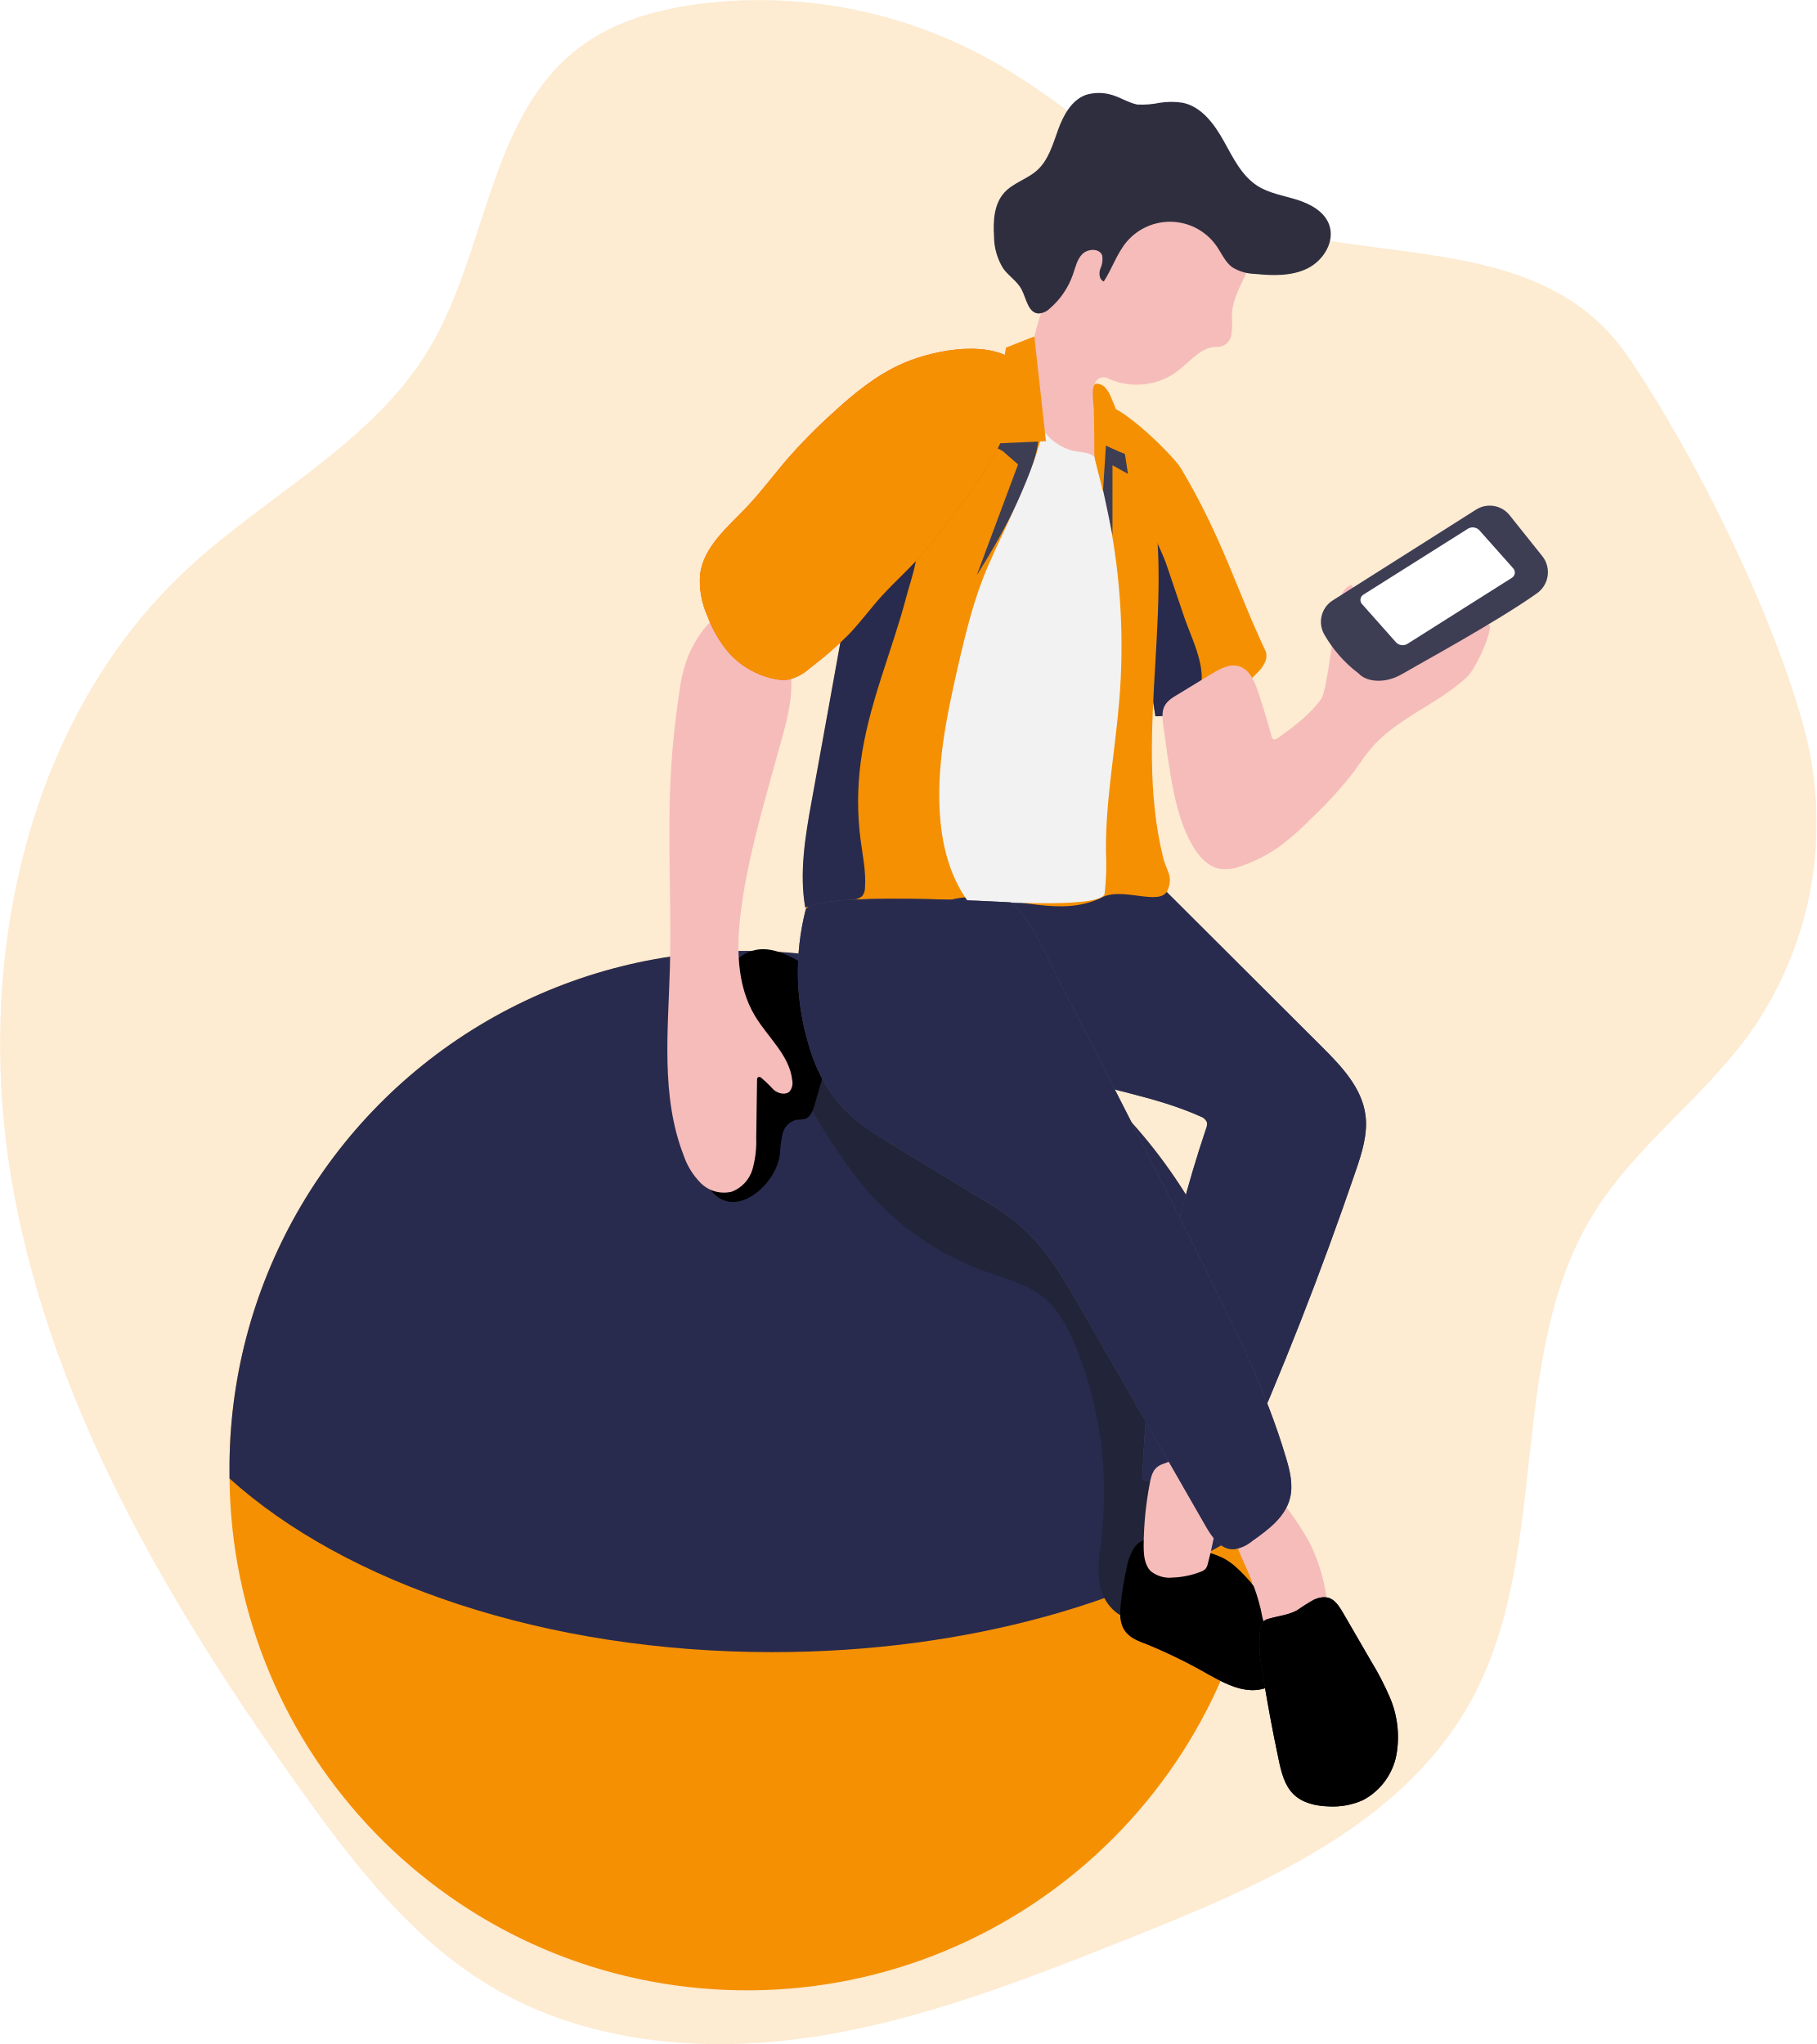
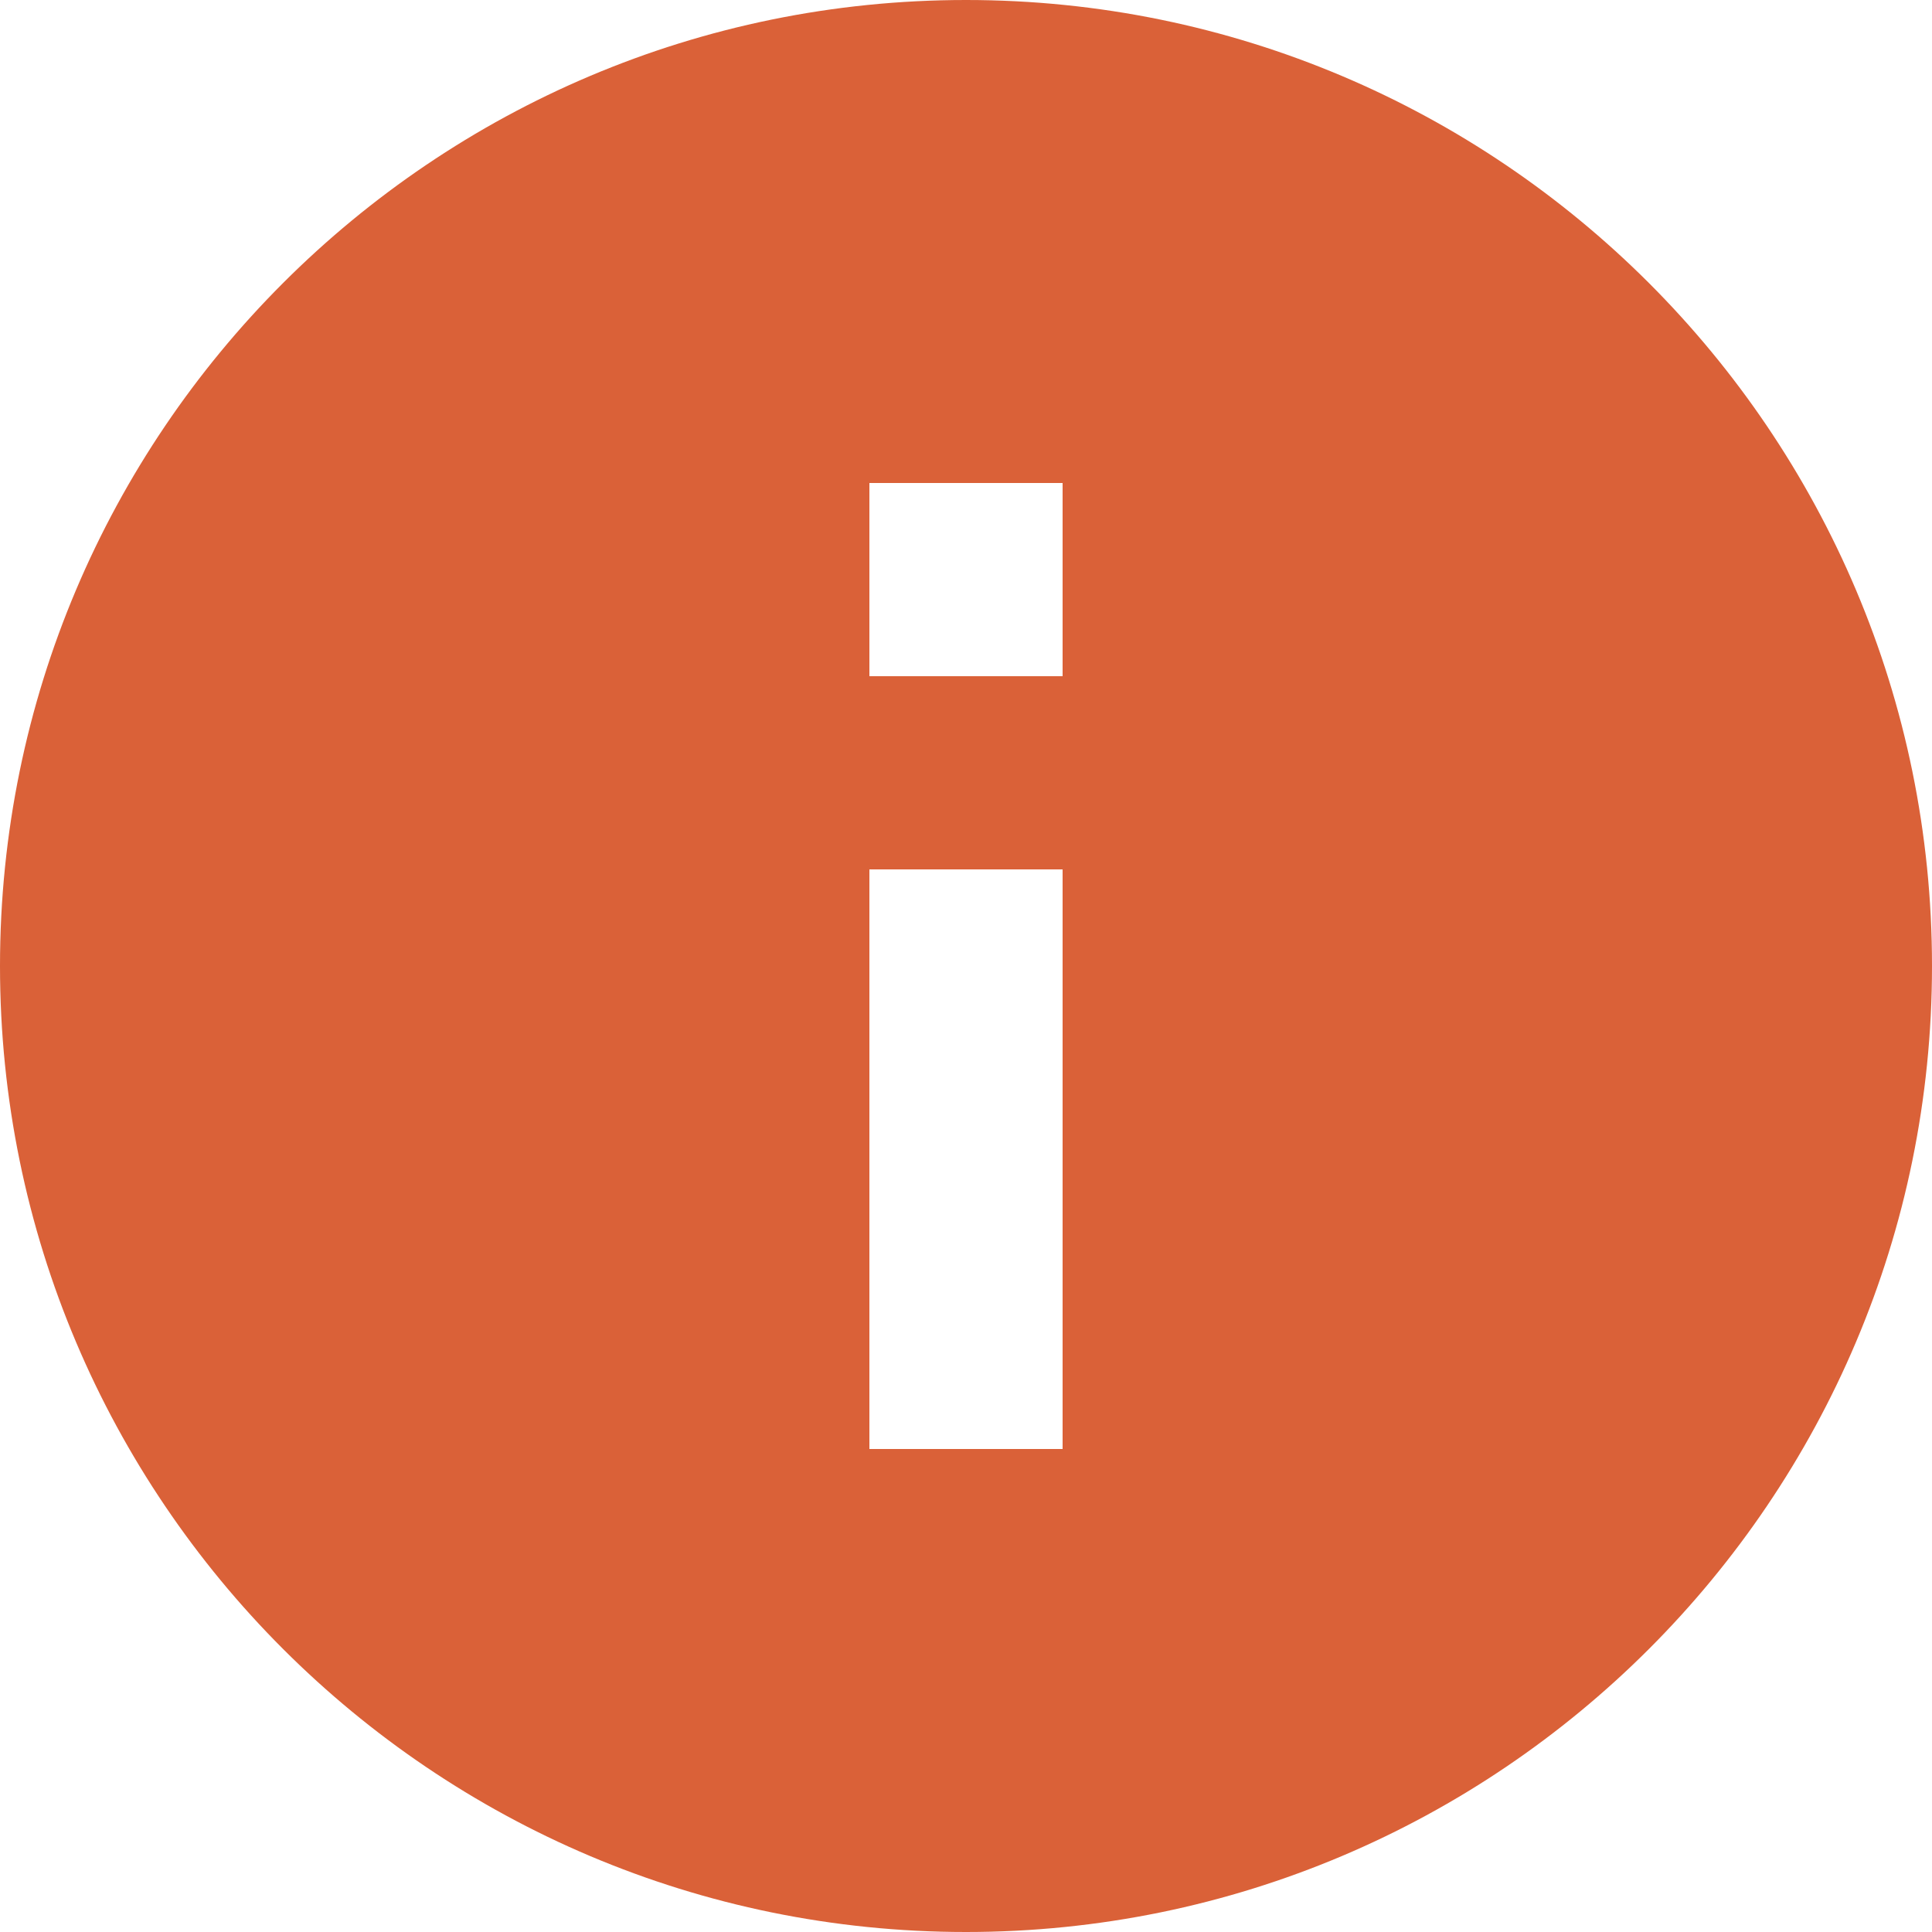
- <svg xmlns="http://www.w3.org/2000/svg" style="isolation:isolate" viewBox="0 0 351.9 396.01" width="351.9pt" height="396.01pt">
-   <defs>
-     <clipPath id="_clipPath_n1UdhwV10egiCVMxnyEb53tAHIbB1a7i">
-       <rect width="351.9" height="396.01" />
-     </clipPath>
-   </defs>
-   <g clip-path="url(#_clipPath_n1UdhwV10egiCVMxnyEb53tAHIbB1a7i)">
-     <g opacity="0.18">
-       <path d=" M 349.75 142.14 C 354.857 162.367 350.761 183.818 338.56 200.74 C 329.56 212.99 316.73 222.15 308.74 235.05 C 291.47 262.9 300.74 300.93 284.9 329.62 C 271.66 353.62 244.23 365.41 218.76 375.53 C 198.76 383.47 178.56 391.46 157.36 394.66 C 136.16 397.86 113.36 395.83 94.99 384.8 C 79.84 375.73 68.71 361.35 58.43 346.99 C 33.16 311.66 10.32 273.19 2.56 230.45 C -5.2 187.71 4.48 139.77 36.3 110.2 C 51.79 95.8 72.08 85.87 83.01 67.76 C 94.48 48.76 94.64 22.25 112.47 9.01 C 119.05 4.12 127.23 1.85 135.35 0.77 C 154.899 -1.746 174.74 2.07 191.96 11.66 C 209.43 21.45 223.77 37.01 242.8 43.27 C 267.43 51.38 299.04 45.15 315.41 69.15 C 328.56 88.45 343.91 119.66 349.75 142.14 Z " fill="rgb(245,144,3)" />
-     </g>
-     <path d=" M 244.95 128.48 C 244.664 129.083 244.275 129.631 243.8 130.1 C 239.989 134.126 235.055 136.913 229.64 138.1 C 227.728 138.54 225.772 138.762 223.81 138.76 C 222.66 131.34 221.49 123.91 220.59 116.46 L 220.59 116.46 C 219.88 110.64 219.35 104.83 219.1 98.99 C 218.93 95.33 211 82.57 212.62 79.15 C 214.41 75.39 227.3 88.26 228.75 90.71 C 236.8 104.21 239.69 114.65 245.21 126.26 C 245.419 127.005 245.326 127.803 244.95 128.48 L 244.95 128.48 Z " fill="rgb(245,144,3)" />
-     <path d=" M 230.94 136.74 C 230.554 137.242 230.118 137.705 229.64 138.12 C 227.728 138.56 225.772 138.782 223.81 138.78 C 222.66 131.36 221.49 123.93 220.59 116.48 L 220.59 116.48 Q 221.1 107.7 222.44 98.99 C 222.06 101.42 225.05 106.72 225.86 109.1 L 229.37 119.47 C 231.2 124.88 235.11 131.46 230.94 136.74 Z " fill="rgb(40,43,78)" />
-     <path d=" M 226.63 149.43 C 227.43 154.31 228.45 159.25 230.86 163.57 C 232.1 165.79 233.95 167.97 236.46 168.36 C 237.856 168.492 239.263 168.283 240.56 167.75 C 243.248 166.825 245.783 165.504 248.08 163.83 C 250.275 162.147 252.344 160.305 254.27 158.32 C 257.135 155.616 259.786 152.694 262.2 149.58 C 263.31 148.08 264.32 146.5 265.53 145.07 C 270.53 139.12 278.53 136.45 284.2 131.14 C 285.73 129.72 288.83 123.22 288.6 121.14 C 286.52 119.94 282.25 124.77 279.95 125.47 C 277.65 126.17 275.5 127.31 273.19 127.96 C 270.424 128.731 267.505 128.769 264.72 128.07 C 263.78 127.83 262.66 113 261.72 113.34 C 261.247 113.538 260.823 113.839 260.48 114.22 C 258.54 116.22 257.48 133.29 255.87 135.51 C 253.66 138.51 250.6 140.79 247.57 142.97 C 247.3 143.16 246.96 143.36 246.66 143.21 C 246.46 143.061 246.33 142.837 246.3 142.59 C 245.51 139.66 244.62 136.75 243.65 133.88 C 242.97 131.88 242.01 129.68 240 129.08 C 238.21 128.55 236.35 129.56 234.75 130.53 C 232.69 131.79 230.61 133.03 228.56 134.3 C 227.42 135 226.04 135.68 225.5 136.97 C 224.84 138.52 225.4 140.66 225.59 142.25 C 225.89 144.66 226.24 147.05 226.63 149.43 Z " fill="rgb(245,188,186)" />
-     <path d=" M 244.88 285.44 C 244.88 288.5 244.73 291.51 244.46 294.5 C 239.615 347.641 193.977 387.663 140.659 385.531 C 87.34 383.398 45.045 339.858 44.46 286.5 C 44.46 286.16 44.46 285.83 44.46 285.5 C 44.1 249.458 63.122 215.999 94.276 197.873 C 125.431 179.747 163.919 179.747 195.074 197.873 C 226.228 215.999 245.25 249.458 244.89 285.5 L 244.88 285.44 Z " fill="rgb(245,144,3)" />
-     <linearGradient id="_lgradient_0" x1="0" y1="0.5" x2="0.816" y2="-0.078" gradientTransform="matrix(200.44,0,0,135.861,44.455,184.229)" gradientUnits="userSpaceOnUse">
-       <stop offset="0%" stop-opacity="1" style="stop-color:rgb(40,43,78)" />
-       <stop offset="47.917%" stop-opacity="1" style="stop-color:rgb(40,43,78)" />
-       <stop offset="100%" stop-opacity="1" style="stop-color:rgb(40,43,78)" />
-     </linearGradient>
-     <path d=" M 244.88 285.44 C 244.88 288.5 244.73 291.51 244.46 294.5 C 221.4 310.19 187.46 320.09 149.61 320.09 C 105.61 320.09 66.95 306.72 44.46 286.45 C 44.46 286.11 44.46 285.78 44.46 285.45 C 44.1 249.408 63.122 215.949 94.276 197.823 C 125.431 179.697 163.919 179.697 195.074 197.823 C 226.228 215.949 245.25 249.408 244.89 285.45 L 244.88 285.44 Z " fill="url(#_lgradient_0)" />
-     <path d=" M 190.62 246.26 C 194.62 247.7 198.97 248.73 202.25 251.46 C 205.16 253.87 206.93 257.36 208.36 260.85 C 213.128 272.562 214.848 285.292 213.36 297.85 C 212.96 301.19 212.36 304.63 213.23 307.85 C 214.1 311.07 217.07 314.09 220.41 313.69 C 225.04 304.49 225.14 293.75 225.15 283.45 C 225.15 275.93 225.15 268.25 222.63 261.16 C 220.57 255.32 216.93 250.16 213.17 245.25 C 199.46 227.25 182.87 210.46 161.75 202.37 C 160.874 201.922 159.868 201.798 158.91 202.02 C 154.56 203.61 155.27 211.35 156.96 214.46 C 159.36 218.756 162.032 222.895 164.96 226.85 C 171.383 235.737 180.32 242.497 190.62 246.26 L 190.62 246.26 Z " fill="rgb(34,36,57)" />
-     <linearGradient id="_lgradient_1" x1="0" y1="0.5" x2="0.671" y2="1.241" gradientTransform="matrix(27.776,0,0,48.972,134.607,183.901)" gradientUnits="userSpaceOnUse">
-       <stop offset="100%" stop-opacity="1" style="stop-color:rgb(0,0,0)" />
-       <stop offset="100%" stop-opacity="1" style="stop-color:rgb(0,0,0)" />
-       <stop offset="100%" stop-opacity="1" style="stop-color:rgb(0,0,0)" />
-     </linearGradient>
-     <path d=" M 151.07 223.66 C 151.129 222.314 151.303 220.976 151.59 219.66 C 151.904 218.329 152.934 217.283 154.26 216.95 C 154.809 216.935 155.357 216.885 155.9 216.8 C 157.01 216.46 157.48 215.17 157.8 214.06 L 161.35 201.66 C 162.03 199.26 162.72 196.74 162.2 194.31 C 161.38 190.51 157.89 187.94 154.49 186.08 C 152.02 184.72 149.24 183.51 146.49 184.02 C 142.23 184.81 139.76 189.21 138.17 193.24 C 136.32 197.558 135.181 202.148 134.8 206.83 C 134.52 212.24 134.06 225.49 137.41 230.22 C 142.05 236.86 150.33 229.66 151.07 223.66 Z " fill="url(#_lgradient_1)" />
-     <path d=" M 205.01 208.01 C 214.08 211.08 223.75 212.37 232.49 216.28 C 233.059 216.452 233.531 216.855 233.79 217.39 C 233.866 217.823 233.811 218.269 233.63 218.67 C 226.249 240.621 222.086 263.526 221.27 286.67 C 226.5 287.611 231.844 287.729 237.11 287.02 C 237.702 286.983 238.275 286.801 238.78 286.49 C 239.265 286.065 239.631 285.52 239.84 284.91 Q 252.53 256.42 262.62 226.86 C 263.81 223.37 264.99 219.72 264.51 216.06 C 263.82 210.73 259.81 206.53 256 202.74 L 226.31 173.12 C 225.555 172.269 224.628 171.587 223.59 171.12 C 222.396 170.765 221.133 170.703 219.91 170.94 C 208.2 172.39 192.21 172.84 170.69 171.94 C 167.9 171.82 181.69 187.71 182.84 190.76 C 183.76 193.18 186.67 196.3 188.45 198.18 C 192.91 202.86 198.93 205.95 205.01 208.01 Z " fill="rgb(82,82,99)" />
-     <path d=" M 205.01 208.01 C 214.08 211.08 223.75 212.37 232.49 216.28 C 233.059 216.452 233.531 216.855 233.79 217.39 C 233.866 217.823 233.811 218.269 233.63 218.67 C 226.249 240.621 222.086 263.526 221.27 286.67 C 226.5 287.611 231.844 287.729 237.11 287.02 C 237.702 286.983 238.275 286.801 238.78 286.49 C 239.265 286.065 239.631 285.52 239.84 284.91 Q 252.53 256.42 262.62 226.86 C 263.81 223.37 264.99 219.72 264.51 216.06 C 263.82 210.73 259.81 206.53 256 202.74 L 226.31 173.12 C 225.555 172.269 224.628 171.587 223.59 171.12 C 222.396 170.765 221.133 170.703 219.91 170.94 C 208.2 172.39 192.21 172.84 170.69 171.94 C 167.9 171.82 181.69 187.71 182.84 190.76 C 183.76 193.18 186.67 196.3 188.45 198.18 C 192.91 202.86 198.93 205.95 205.01 208.01 Z " fill="rgb(40,43,78)" />
-     <path d=" M 219.75 299.8 C 219.022 300.934 218.528 302.202 218.3 303.53 C 217.767 305.854 217.373 308.209 217.12 310.58 C 216.92 312.42 216.85 314.42 217.9 315.93 C 218.95 317.44 220.68 317.99 222.3 318.62 C 226.378 320.298 230.34 322.246 234.16 324.45 C 236.74 325.87 239.43 327.34 242.37 327.45 C 245.31 327.56 248.56 325.95 249.23 323.09 C 249.462 321.713 249.345 320.3 248.89 318.98 C 247.285 313.242 244.137 308.054 239.79 303.98 C 239.028 303.236 238.178 302.588 237.26 302.05 C 236.379 301.595 235.458 301.22 234.51 300.93 C 231.839 299.953 229.102 299.168 226.32 298.58 C 223.89 298.19 221.43 297.47 219.75 299.8 Z " fill="rgb(46,46,63)" />
-     <linearGradient id="_lgradient_2" x1="0" y1="0.5" x2="0.974" y2="0.726" gradientTransform="matrix(32.346,0,0,29.294,217,298.161)" gradientUnits="userSpaceOnUse">
-       <stop offset="100%" stop-opacity="1" style="stop-color:rgb(0,0,0)" />
-       <stop offset="100%" stop-opacity="1" style="stop-color:rgb(0,0,0)" />
-       <stop offset="100%" stop-opacity="1" style="stop-color:rgb(0,0,0)" />
-     </linearGradient>
-     <path d=" M 219.75 299.8 C 219.022 300.934 218.528 302.202 218.3 303.53 C 217.767 305.854 217.373 308.209 217.12 310.58 C 216.92 312.42 216.85 314.42 217.9 315.93 C 218.95 317.44 220.68 317.99 222.3 318.62 C 226.378 320.298 230.34 322.246 234.16 324.45 C 236.74 325.87 239.43 327.34 242.37 327.45 C 245.31 327.56 248.56 325.95 249.23 323.09 C 249.462 321.713 249.345 320.3 248.89 318.98 C 247.285 313.242 244.137 308.054 239.79 303.98 C 239.028 303.236 238.178 302.588 237.26 302.05 C 236.379 301.595 235.458 301.22 234.51 300.93 C 231.839 299.953 229.102 299.168 226.32 298.58 C 223.89 298.19 221.43 297.47 219.75 299.8 Z " fill="url(#_lgradient_2)" />
-     <path d=" M 222.72 287.42 C 221.962 291.376 221.567 295.392 221.54 299.42 C 221.54 301.19 221.66 303.15 222.93 304.42 C 224.132 305.375 225.664 305.814 227.19 305.64 C 229.029 305.572 230.844 305.197 232.56 304.53 C 232.941 304.411 233.285 304.198 233.56 303.91 C 233.763 303.626 233.903 303.302 233.97 302.96 C 235.496 297.236 236.306 291.344 236.38 285.42 C 236.477 284.491 236.285 283.555 235.83 282.74 C 234.88 281.41 232.91 281.47 231.31 281.79 C 229.262 282.229 227.254 282.841 225.31 283.62 C 223.47 284.26 223.09 285.52 222.72 287.42 Z " fill="rgb(245,188,186)" />
-     <path d=" M 242.44 306.22 C 243.163 307.997 243.751 309.825 244.2 311.69 C 244.51 313.14 244.69 314.69 245.62 315.85 C 246.8 317.3 248.85 317.67 250.72 317.7 C 252.261 317.787 253.802 317.527 255.23 316.94 C 255.973 316.649 256.594 316.112 256.99 315.42 C 257.268 314.736 257.364 313.992 257.27 313.26 C 257.124 308.179 255.857 303.194 253.56 298.66 C 252.243 296.317 250.759 294.071 249.12 291.94 C 248.602 290.982 247.73 290.264 246.69 289.94 C 245.61 289.902 244.56 290.302 243.78 291.05 C 242.13 292.29 238.5 294.36 238.88 296.71 C 239.36 299.84 241.32 303.25 242.44 306.22 Z " fill="rgb(245,188,186)" />
-     <path d=" M 254.56 309.91 C 253.429 310.543 252.33 311.234 251.27 311.98 C 249.62 312.89 247.68 313.07 245.87 313.59 C 245.392 313.682 244.953 313.915 244.61 314.26 C 244.361 314.597 244.205 314.994 244.16 315.41 C 243.82 318.14 243.932 320.907 244.49 323.6 Q 245.87 332.34 247.71 341.01 C 248.22 343.39 248.83 345.9 250.56 347.61 C 252.29 349.32 254.92 349.91 257.38 349.98 C 259.682 350.112 261.981 349.683 264.08 348.73 C 267.462 346.919 269.834 343.664 270.52 339.89 C 271.171 336.144 270.712 332.289 269.2 328.8 C 268.173 326.414 266.977 324.105 265.62 321.89 Q 262.92 317.25 260.24 312.61 C 258.88 310.25 257.64 308.6 254.56 309.91 Z " fill="rgb(46,46,63)" />
-     <linearGradient id="_lgradient_3" x1="0" y1="0.5" x2="1" y2="0.5" gradientTransform="matrix(26.84,0,0,40.556,243.968,309.447)" gradientUnits="userSpaceOnUse">
-       <stop offset="100%" stop-opacity="1" style="stop-color:rgb(0,0,0)" />
-       <stop offset="100%" stop-opacity="1" style="stop-color:rgb(0,0,0)" />
-       <stop offset="100%" stop-opacity="1" style="stop-color:rgb(0,0,0)" />
-     </linearGradient>
-     <path d=" M 254.56 309.91 C 253.429 310.543 252.33 311.234 251.27 311.98 C 249.62 312.89 247.68 313.07 245.87 313.59 C 245.392 313.682 244.953 313.915 244.61 314.26 C 244.361 314.597 244.205 314.994 244.16 315.41 C 243.82 318.14 243.932 320.907 244.49 323.6 Q 245.87 332.34 247.71 341.01 C 248.22 343.39 248.83 345.9 250.56 347.61 C 252.29 349.32 254.92 349.91 257.38 349.98 C 259.682 350.112 261.981 349.683 264.08 348.73 C 267.462 346.919 269.834 343.664 270.52 339.89 C 271.171 336.144 270.712 332.289 269.2 328.8 C 268.173 326.414 266.977 324.105 265.62 321.89 Q 262.92 317.25 260.24 312.61 C 258.88 310.25 257.64 308.6 254.56 309.91 Z " fill="url(#_lgradient_3)" />
-     <path d=" M 133.4 126.87 C 132.525 129.072 131.94 131.378 131.66 133.73 C 130.709 139.821 130.101 145.961 129.84 152.12 C 129.34 163.88 130.1 175.66 129.77 187.42 C 129.43 199.65 127.99 212.33 132.39 223.74 C 133.075 225.811 134.232 227.693 135.77 229.24 C 137.352 230.787 139.621 231.407 141.77 230.88 C 143.709 230.133 145.188 228.525 145.77 226.53 C 146.321 224.559 146.564 222.515 146.49 220.47 L 146.65 209.29 C 146.65 209.06 146.65 208.79 146.88 208.69 C 147.076 208.622 147.293 208.664 147.45 208.8 C 148.31 209.543 149.128 210.335 149.9 211.17 C 150.79 211.89 152.21 212.24 153 211.41 C 153.442 210.821 153.613 210.072 153.47 209.35 C 152.99 204.51 148.77 201.02 146.26 196.85 C 142.64 190.85 142.64 183.29 143.55 176.31 C 144.68 167.57 147.04 159.04 149.39 150.54 L 151.39 143.35 C 152.9 137.89 154.39 131.93 152.19 126.7 C 150.398 122.626 146.768 119.653 142.42 118.7 C 138.24 117.93 134.91 123.47 133.4 126.87 Z " fill="rgb(245,188,186)" />
-     <path d=" M 226.24 172.34 C 224.95 175.81 217.67 171.76 213.51 173.84 C 205.57 177.84 196.51 173.73 187.66 173.84 C 178.24 174.01 171.74 183.29 162.39 184.47 C 161.71 184.61 161.01 184.61 160.33 184.47 C 159.04 184.09 158.28 182.8 157.73 181.59 C 156.923 179.723 156.346 177.766 156.01 175.76 C 154.85 169.12 156.01 162 157.25 155.25 Q 158.81 146.67 160.36 138.08 Q 162.16 128.08 163.99 117.96 C 164.701 113.509 165.704 109.11 166.99 104.79 C 167.23 104.04 167.48 103.31 167.75 102.59 C 170.076 96.725 172.882 91.063 176.14 85.66 C 178.14 82.19 180.14 78.66 183.23 76.03 C 186.68 73.12 191.13 71.67 195.6 70.97 C 199.62 70.212 203.765 70.453 207.67 71.67 C 209.9 72.45 210.74 74.81 212.51 76.26 C 214.754 77.922 216.756 79.888 218.46 82.1 C 220.191 84.771 221.427 87.731 222.11 90.84 C 228.38 115.22 219.31 141.52 225.27 165.97 C 225.95 168.84 227.27 169.6 226.24 172.34 Z " fill="rgb(245,144,3)" />
-     <path d=" M 217.72 86.7 L 218.5 91.81 L 215.5 90.14 L 215.5 103.68 L 212.08 88.64 L 215.39 83.82 L 217.72 86.7 L 217.72 86.7 Z " fill="rgb(61,61,84)" />
-     <path d=" M 192.32 86.37 L 194.21 87.37 L 197.21 89.98 L 189.21 111.44 C 189.21 111.44 200.83 93.56 201.21 84.44 C 201.445 78.83 200.746 73.22 199.14 67.84 L 192.32 86.37 Z " fill="rgb(61,61,84)" />
-     <path d=" M 166.7 147.88 C 166.065 152.793 166.065 157.767 166.7 162.68 C 167.11 165.77 167.77 168.85 167.56 171.95 C 167.57 172.556 167.376 173.147 167.01 173.63 C 166.54 174.012 165.964 174.239 165.36 174.28 Q 160.67 175.02 155.97 175.79 C 154.81 169.15 155.97 162.03 157.21 155.28 Q 158.77 146.7 160.32 138.11 Q 162.12 128.11 163.95 117.99 C 164.661 113.539 165.664 109.14 166.95 104.82 C 167.19 104.07 167.44 103.34 167.71 102.62 C 170.81 100.9 175.12 99.62 177.04 102.4 C 179.04 105.4 176.41 112.4 175.63 115.4 C 172.79 126.27 168.13 136.66 166.7 147.88 Z " fill="rgb(40,43,78)" />
-     <path d=" M 238.63 61.18 C 238.734 62.424 238.697 63.675 238.52 64.91 C 238.312 66.178 237.253 67.133 235.97 67.21 C 232.85 66.98 230.6 69.97 228.12 71.89 C 224.153 74.862 218.858 75.368 214.4 73.2 C 213.498 72.876 212.5 73.315 212.13 74.2 C 211.818 75.082 211.749 76.032 211.93 76.95 L 213.08 87.89 C 213.3 90 213.32 92.58 211.53 93.72 C 209.74 94.86 207.62 93.87 206.14 92.58 C 203.813 90.343 202.131 87.521 201.27 84.41 C 197.292 71.587 200.375 57.617 209.38 47.66 C 211.042 45.803 212.99 44.223 215.15 42.98 C 217.411 41.806 219.84 40.987 222.35 40.55 C 224.596 40.02 226.919 39.891 229.21 40.17 C 232.287 40.729 235.085 42.312 237.15 44.66 C 238.67 46.32 240.15 51.27 241.75 52.08 C 240.56 55.1 238.68 57.77 238.63 61.18 Z " fill="rgb(245,188,186)" />
-     <path d=" M 214.83 18.24 C 213.364 17.897 211.834 17.942 210.39 18.37 C 207.57 19.37 205.99 22.32 204.97 25.13 C 203.95 27.94 203.11 31.01 200.89 33 C 198.98 34.72 196.27 35.41 194.55 37.31 C 192.55 39.52 192.36 42.79 192.55 45.76 C 192.55 47.988 193.177 50.172 194.36 52.06 C 195.42 53.5 197.05 54.5 197.88 56.06 C 198.82 57.85 199.14 60.62 201.16 60.74 C 202.002 60.697 202.798 60.341 203.39 59.74 C 205.432 57.975 206.971 55.702 207.85 53.15 C 208.34 51.73 208.66 50.15 209.74 49.15 C 210.82 48.15 213.02 48.09 213.51 49.51 C 213.648 50.413 213.508 51.337 213.11 52.16 C 212.85 53.04 212.96 54.23 213.82 54.53 C 215.44 52.03 216.35 49.09 218.27 46.82 C 220.478 44.233 223.759 42.813 227.156 42.973 C 230.553 43.133 233.686 44.856 235.64 47.64 C 236.64 49.07 237.32 50.77 238.72 51.79 C 240.039 52.594 241.546 53.035 243.09 53.07 C 246.53 53.41 250.17 53.54 253.27 52.01 C 256.37 50.48 258.66 46.77 257.47 43.52 C 256.53 40.97 253.85 39.52 251.25 38.7 C 248.65 37.88 245.87 37.47 243.58 36.01 C 240.47 34.01 238.81 30.45 237 27.22 C 235.19 23.99 232.74 20.67 229.12 19.91 C 227.642 19.68 226.138 19.68 224.66 19.91 C 223.218 20.216 221.742 20.33 220.27 20.25 C 218.47 19.88 216.73 18.66 214.83 18.24 Z " fill="rgb(46,46,63)" />
-     <path d=" M 214.83 100.41 C 217.114 111.978 217.787 123.807 216.83 135.56 C 216.04 145.34 214.16 155.05 214.23 164.86 C 214.377 167.619 214.293 170.385 213.98 173.13 C 213.54 175.85 195.3 174.81 192.64 174.78 C 188.16 174.72 193.84 180.78 190.47 177.86 C 185.18 173.25 182.82 166.06 182.17 159.08 C 181.24 149.13 183.28 139.17 185.5 129.42 C 187.04 122.67 188.68 115.9 191.44 109.55 C 194.86 101.7 200.27 91.71 202.01 83.32 C 202.26 82.09 198.01 77.62 199.84 77.68 C 201.03 77.68 200.47 79.53 200.68 80.45 C 201.055 81.851 201.773 83.136 202.77 84.19 C 204.165 85.819 206.054 86.946 208.15 87.4 C 209.5 87.65 211.04 87.59 212.02 88.55 C 213.21 89.71 213.02 91.97 213.36 93.55 C 213.85 95.81 214.37 98.1 214.83 100.41 Z " fill="rgb(242,242,242)" />
-     <path d=" M 174.34 70.66 C 169.5 72.88 165.34 76.32 161.41 79.92 C 158.157 82.851 155.085 85.977 152.21 89.28 C 149.67 92.28 147.35 95.39 144.67 98.22 C 140.97 102.11 136.35 105.87 135.62 111.22 C 135.397 114.01 135.885 116.811 137.04 119.36 C 137.992 121.963 139.397 124.377 141.19 126.49 C 143.466 129.007 146.467 130.754 149.78 131.49 C 150.818 131.761 151.902 131.808 152.96 131.63 C 154.45 131.206 155.82 130.439 156.96 129.39 C 159.567 127.417 162.036 125.269 164.35 122.96 C 166.71 120.51 168.71 117.72 171.01 115.21 C 173.01 113.05 175.14 111.1 177.14 108.98 C 179.53 106.44 181.66 103.67 183.79 100.9 C 186.804 97.143 189.567 93.191 192.06 89.07 C 194.143 85.433 195.797 81.567 196.99 77.55 C 197.76 74.93 198.99 71.61 196.33 69.72 C 190.68 65.74 179.97 68.03 174.34 70.66 Z " fill="rgb(255,85,0)" />
-     <path d=" M 174.34 70.66 C 169.5 72.88 165.34 76.32 161.41 79.92 C 158.157 82.851 155.085 85.977 152.21 89.28 C 149.67 92.28 147.35 95.39 144.67 98.22 C 140.97 102.11 136.35 105.87 135.62 111.22 C 135.397 114.01 135.885 116.811 137.04 119.36 C 137.992 121.963 139.397 124.377 141.19 126.49 C 143.466 129.007 146.467 130.754 149.78 131.49 C 150.818 131.761 151.902 131.808 152.96 131.63 C 154.45 131.206 155.82 130.439 156.96 129.39 C 159.567 127.417 162.036 125.269 164.35 122.96 C 166.71 120.51 168.71 117.72 171.01 115.21 C 173.01 113.05 175.14 111.1 177.14 108.98 C 179.53 106.44 181.66 103.67 183.79 100.9 C 186.804 97.143 189.567 93.191 192.06 89.07 C 194.143 85.433 195.797 81.567 196.99 77.55 C 197.76 74.93 198.99 71.61 196.33 69.72 C 190.68 65.74 179.97 68.03 174.34 70.66 Z " fill="rgb(245,144,3)" />
-     <path d=" M 258.17 116.32 C 255.922 117.74 255.209 120.69 256.56 122.98 C 258.239 125.9 260.491 128.452 263.18 130.48 C 264.78 132.2 268.38 132.48 271.58 130.6 C 274.78 128.72 290.05 120.41 297.68 114.98 C 298.811 114.202 299.573 112.994 299.787 111.638 C 300 110.282 299.647 108.898 298.81 107.81 L 292.42 99.81 C 290.852 97.849 288.059 97.384 285.94 98.73 L 258.17 116.32 Z " fill="rgb(61,61,84)" />
-     <line x1="158.06" y1="184.66" x2="157.83" y2="184.43" />
-     <path d=" M 156.68 202.51 C 157.808 206.652 159.81 210.505 162.55 213.81 C 165.55 217.31 169.63 219.81 173.55 222.19 L 190.06 232.24 C 192.481 233.632 194.797 235.2 196.99 236.93 C 202.4 241.39 205.99 247.61 209.48 253.69 L 233.56 295.66 C 234.78 297.81 236.49 300.24 238.96 300.16 C 240.29 299.987 241.541 299.431 242.56 298.56 C 245.65 296.39 248.97 293.92 249.89 290.25 C 250.53 287.69 249.89 285 249.12 282.46 C 245.42 269.95 239.62 258.17 233.8 246.46 Q 219.93 218.66 205.65 190.97 C 203.12 186.07 200.05 178.44 195.87 174.84 C 195.87 174.84 157.03 172.48 156.05 176.33 C 153.867 184.951 154.085 194.004 156.68 202.51 L 156.68 202.51 Z " fill="rgb(82,82,99)" />
-     <path d=" M 156.68 202.51 C 157.808 206.652 159.81 210.505 162.55 213.81 C 165.55 217.31 169.63 219.81 173.55 222.19 L 190.06 232.24 C 192.481 233.632 194.797 235.2 196.99 236.93 C 202.4 241.39 205.99 247.61 209.48 253.69 L 233.56 295.66 C 234.78 297.81 236.49 300.24 238.96 300.16 C 240.29 299.987 241.541 299.431 242.56 298.56 C 245.65 296.39 248.97 293.92 249.89 290.25 C 250.53 287.69 249.89 285 249.12 282.46 C 245.42 269.95 239.62 258.17 233.8 246.46 Q 219.93 218.66 205.65 190.97 C 203.12 186.07 200.05 178.44 195.87 174.84 C 195.87 174.84 157.03 172.48 156.05 176.33 C 153.867 184.951 154.085 194.004 156.68 202.51 L 156.68 202.51 Z " fill="rgb(40,43,78)" />
-     <path d=" M 200.36 65.18 L 194.87 67.35 L 191.54 85.98 L 202.61 85.48 L 200.36 65.18 L 200.36 65.18 Z " fill="rgb(245,144,3)" />
-     <path d=" M 211.98 85.03 C 211.98 85.87 211.98 86.71 211.98 87.55 C 211.98 87.914 212 88.278 212.04 88.64 C 212.1 89.007 212.18 89.371 212.28 89.73 L 213.66 95.17 L 214.23 86.33 C 215.86 87.12 217.53 87.84 219.23 88.47 C 219.102 87.145 218.764 85.849 218.23 84.63 C 217.23 82.07 216.31 79.5 215.23 76.99 C 214.978 76.32 214.612 75.697 214.15 75.15 C 213.677 74.6 212.974 74.304 212.25 74.35 C 211.25 74.77 211.88 78.52 211.89 79.35 L 211.98 85.03 Z " fill="rgb(245,144,3)" />
-     <path d=" M 292.88 111.94 L 272.56 124.79 C 271.826 125.186 270.916 125.02 270.37 124.39 L 263.91 117.11 C 263.641 116.859 263.502 116.498 263.533 116.131 C 263.564 115.764 263.762 115.432 264.07 115.23 L 284.43 102.39 C 285.164 101.994 286.074 102.16 286.62 102.79 L 293.08 110.06 C 293.345 110.317 293.477 110.682 293.438 111.049 C 293.399 111.416 293.193 111.745 292.88 111.94 Z " fill="rgb(255,255,255)" />
-   </g>
+ <svg xmlns="http://www.w3.org/2000/svg" width="28" height="28" viewBox="0 0 28 28" fill="none">
+   <path d="M14 0C6.272 0 0 6.272 0 14C0 21.728 6.272 28 14 28C21.728 28 28 21.728 28 14C28 6.272 21.728 0 14 0ZM15.4 21H12.6V12.6H15.4V21ZM15.4 9.8H12.6V7H15.4V9.8Z" fill="#DA6138" />
</svg>
